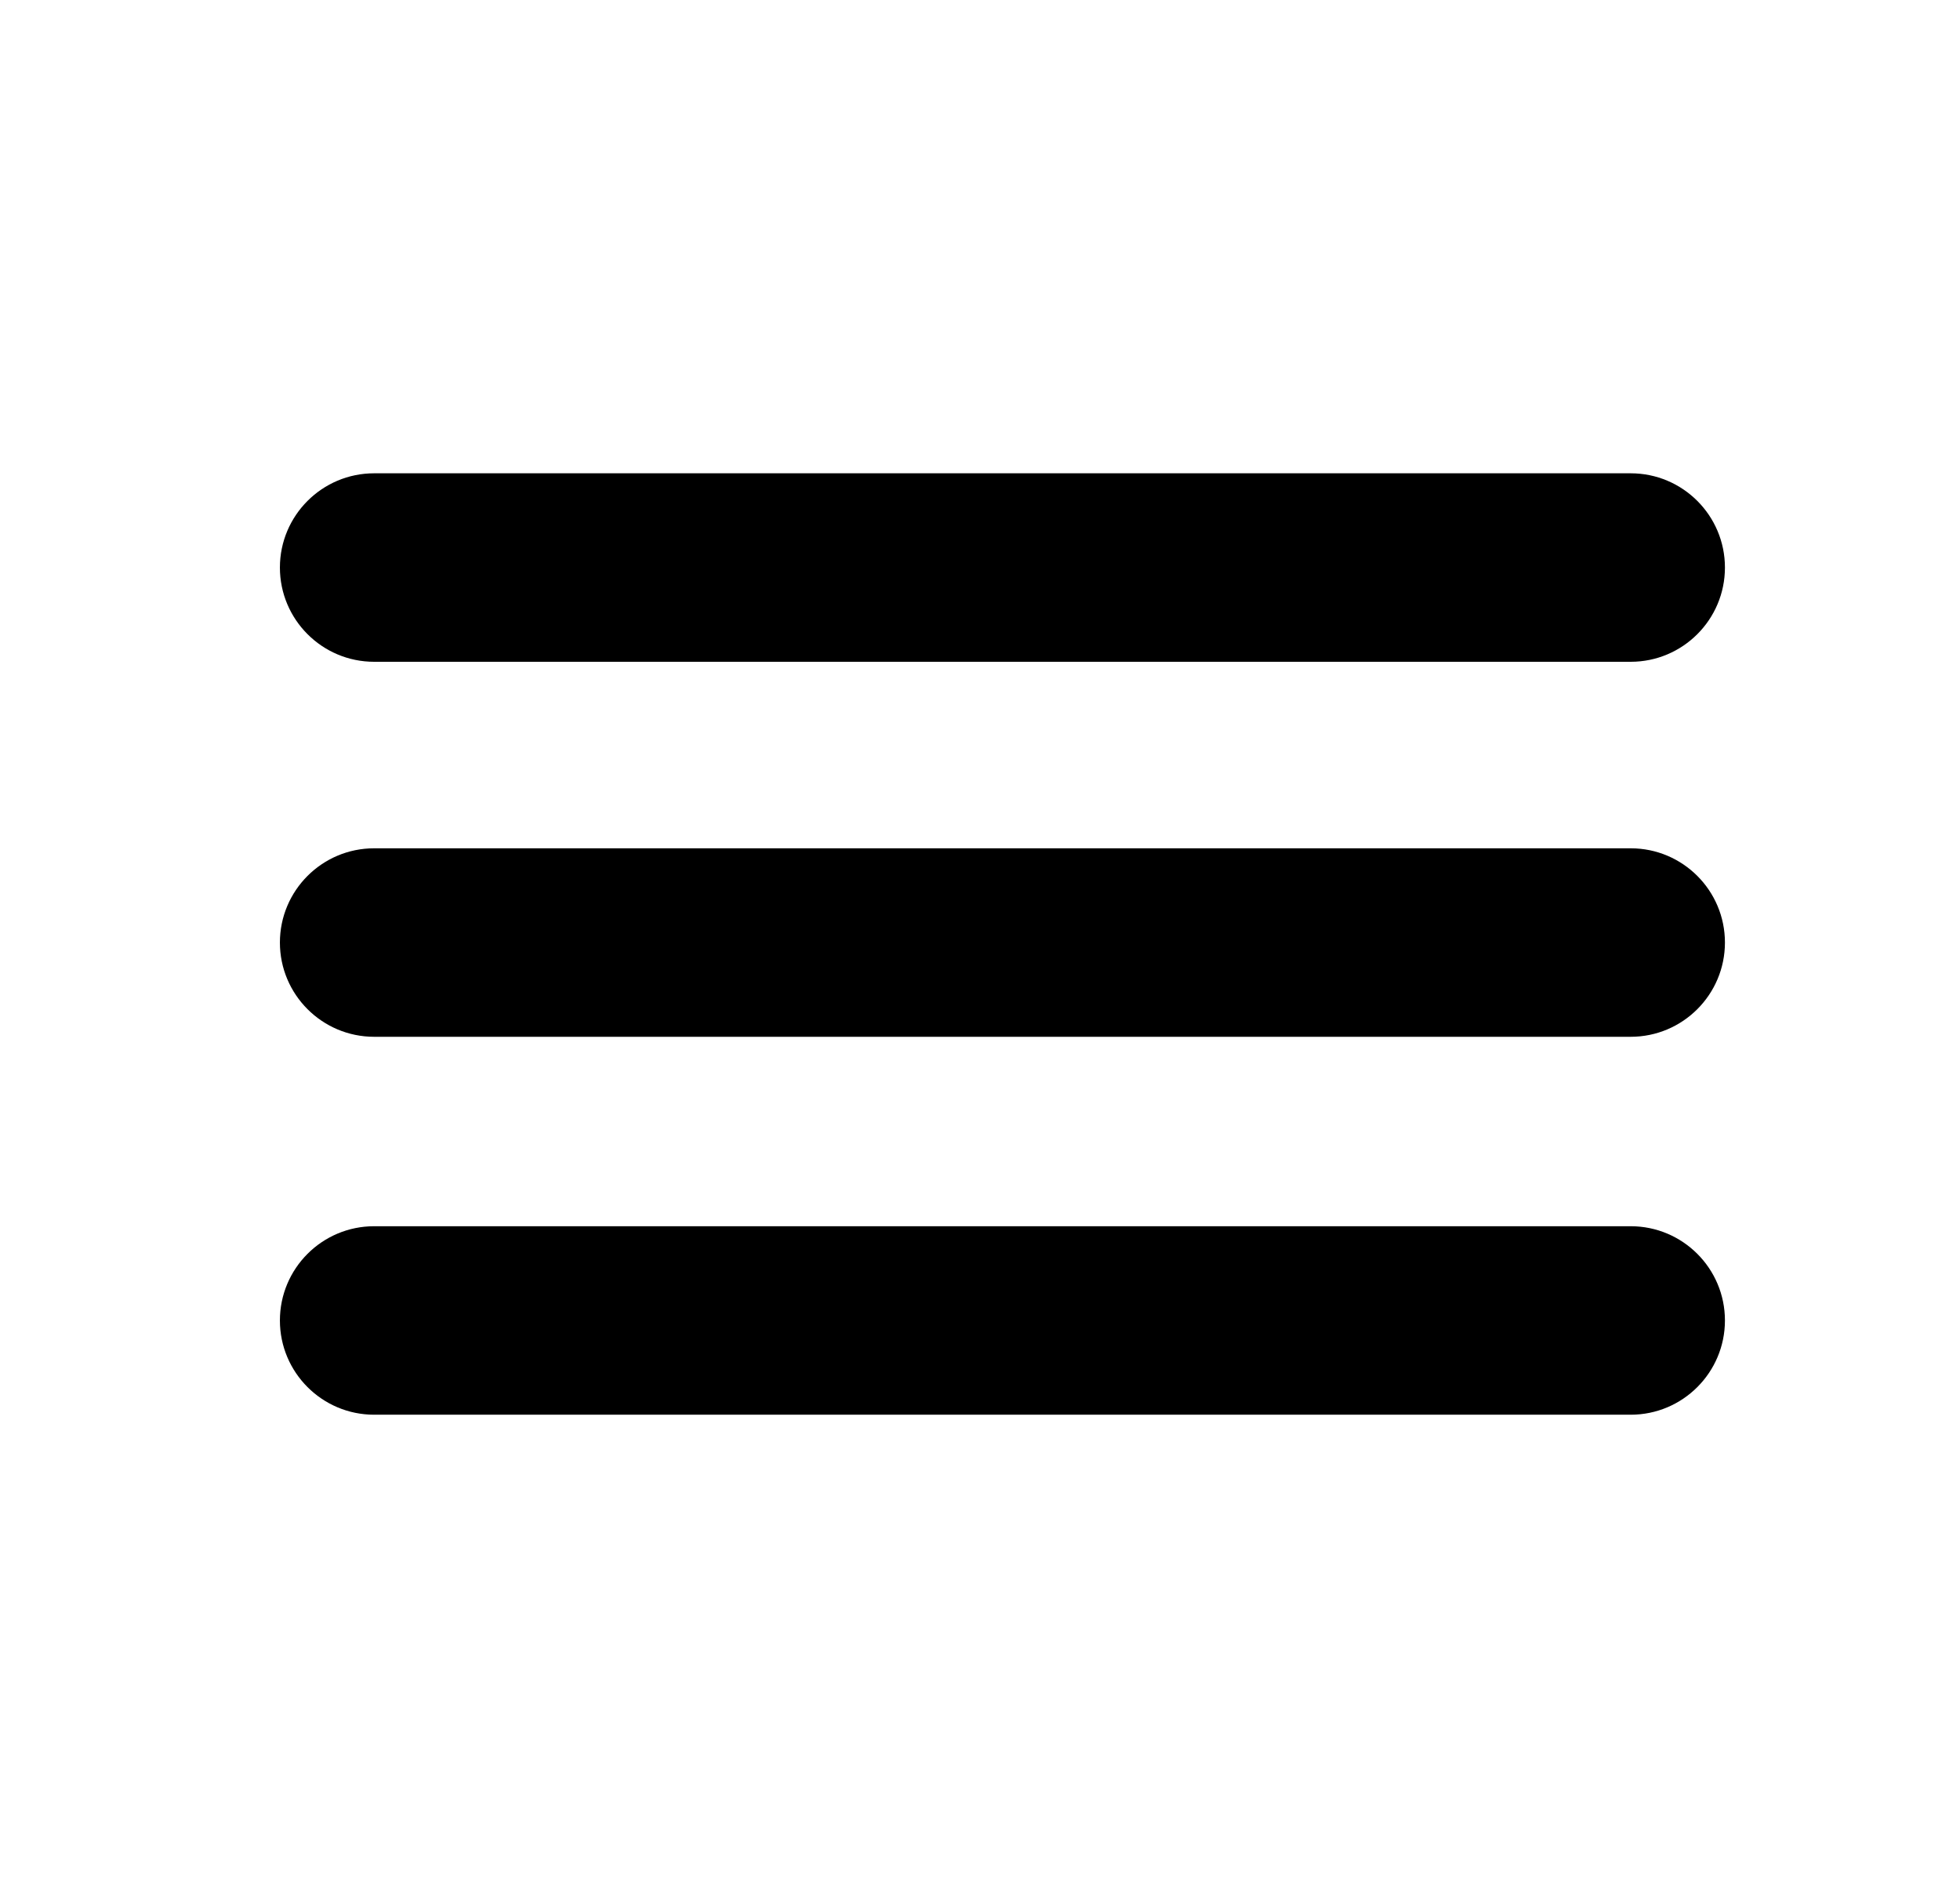
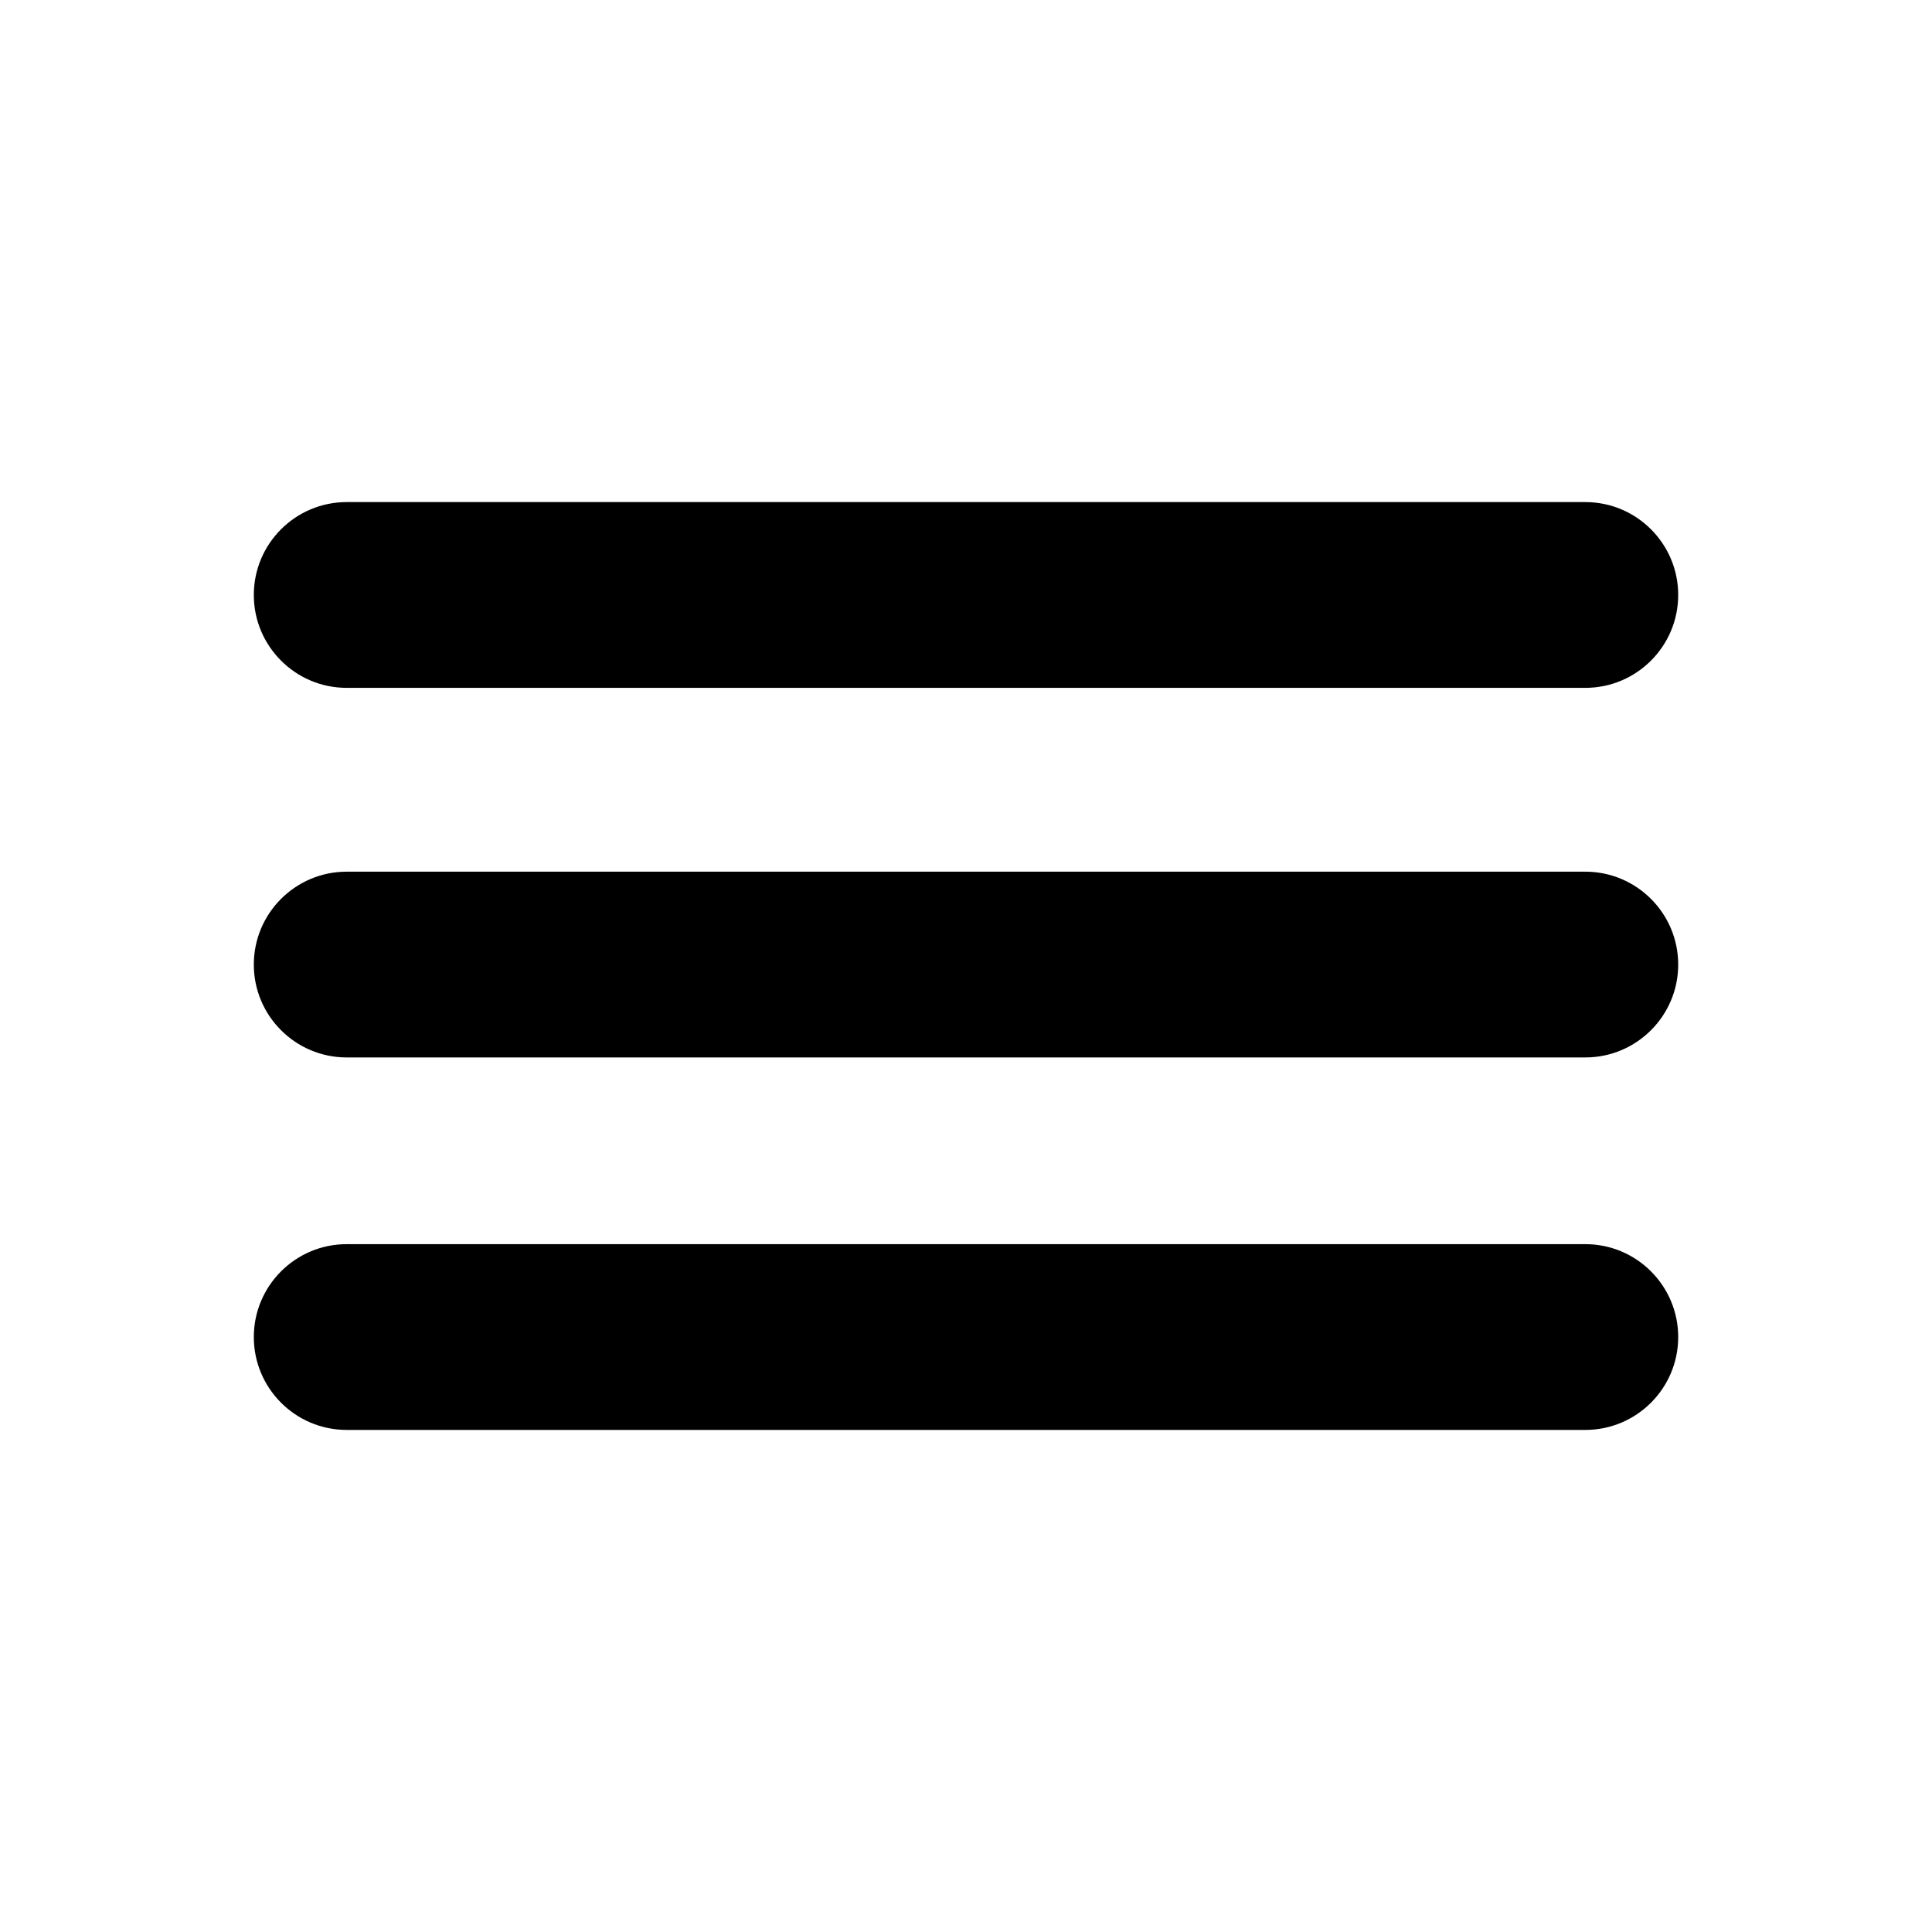
- <svg xmlns="http://www.w3.org/2000/svg" width="100%" height="100%" viewBox="0 0 130 125" version="1.1" xml:space="preserve" style="fill-rule:evenodd;clip-rule:evenodd;stroke-linejoin:round;stroke-miterlimit:2;">
-   <rect id="hamburger" x="3.987" y="0.007" width="125" height="125" style="fill:none;" />
-   <path d="M108.159,81.32l-83.344,-0c-3.449,-0 -6.25,2.801 -6.25,6.25c0,3.449 2.801,6.25 6.25,6.25l83.344,-0c3.45,-0 6.25,-2.801 6.25,-6.25c0,-3.449 -2.8,-6.25 -6.25,-6.25Zm0,-25.063l-83.344,-0c-3.449,-0 -6.25,2.8 -6.25,6.25c0,3.449 2.801,6.25 6.25,6.25l83.344,-0c3.45,-0 6.25,-2.801 6.25,-6.25c0,-3.45 -2.8,-6.25 -6.25,-6.25Zm0,-24.869l-83.344,-0c-3.449,-0 -6.25,2.8 -6.25,6.25c0,3.449 2.801,6.25 6.25,6.25l83.344,-0c3.45,-0 6.25,-2.801 6.25,-6.25c0,-3.45 -2.8,-6.25 -6.25,-6.25Z" />
+ <svg xmlns="http://www.w3.org/2000/svg" version="1.1" id="Layer_1" x="0px" y="0px" width="283.46px" height="283.46px" viewBox="0 0 283.46 283.46" enable-background="new 0 0 283.46 283.46" xml:space="preserve">
+   <path d="M232.594,182.54H50.866c-7.52,0-13.627,6.107-13.627,13.628s6.107,13.628,13.627,13.628h181.729  c7.522,0,13.628-6.107,13.628-13.628S240.117,182.54,232.594,182.54z M232.594,127.891H50.866c-7.52,0-13.627,6.105-13.627,13.628  c0,7.52,6.107,13.627,13.627,13.627h181.729c7.522,0,13.628-6.107,13.628-13.627C246.222,133.996,240.117,127.891,232.594,127.891z   M232.594,73.665H50.866c-7.52,0-13.627,6.105-13.627,13.628c0,7.52,6.107,13.628,13.627,13.628h181.729  c7.522,0,13.628-6.108,13.628-13.628C246.222,79.77,240.117,73.665,232.594,73.665z" />
</svg>
